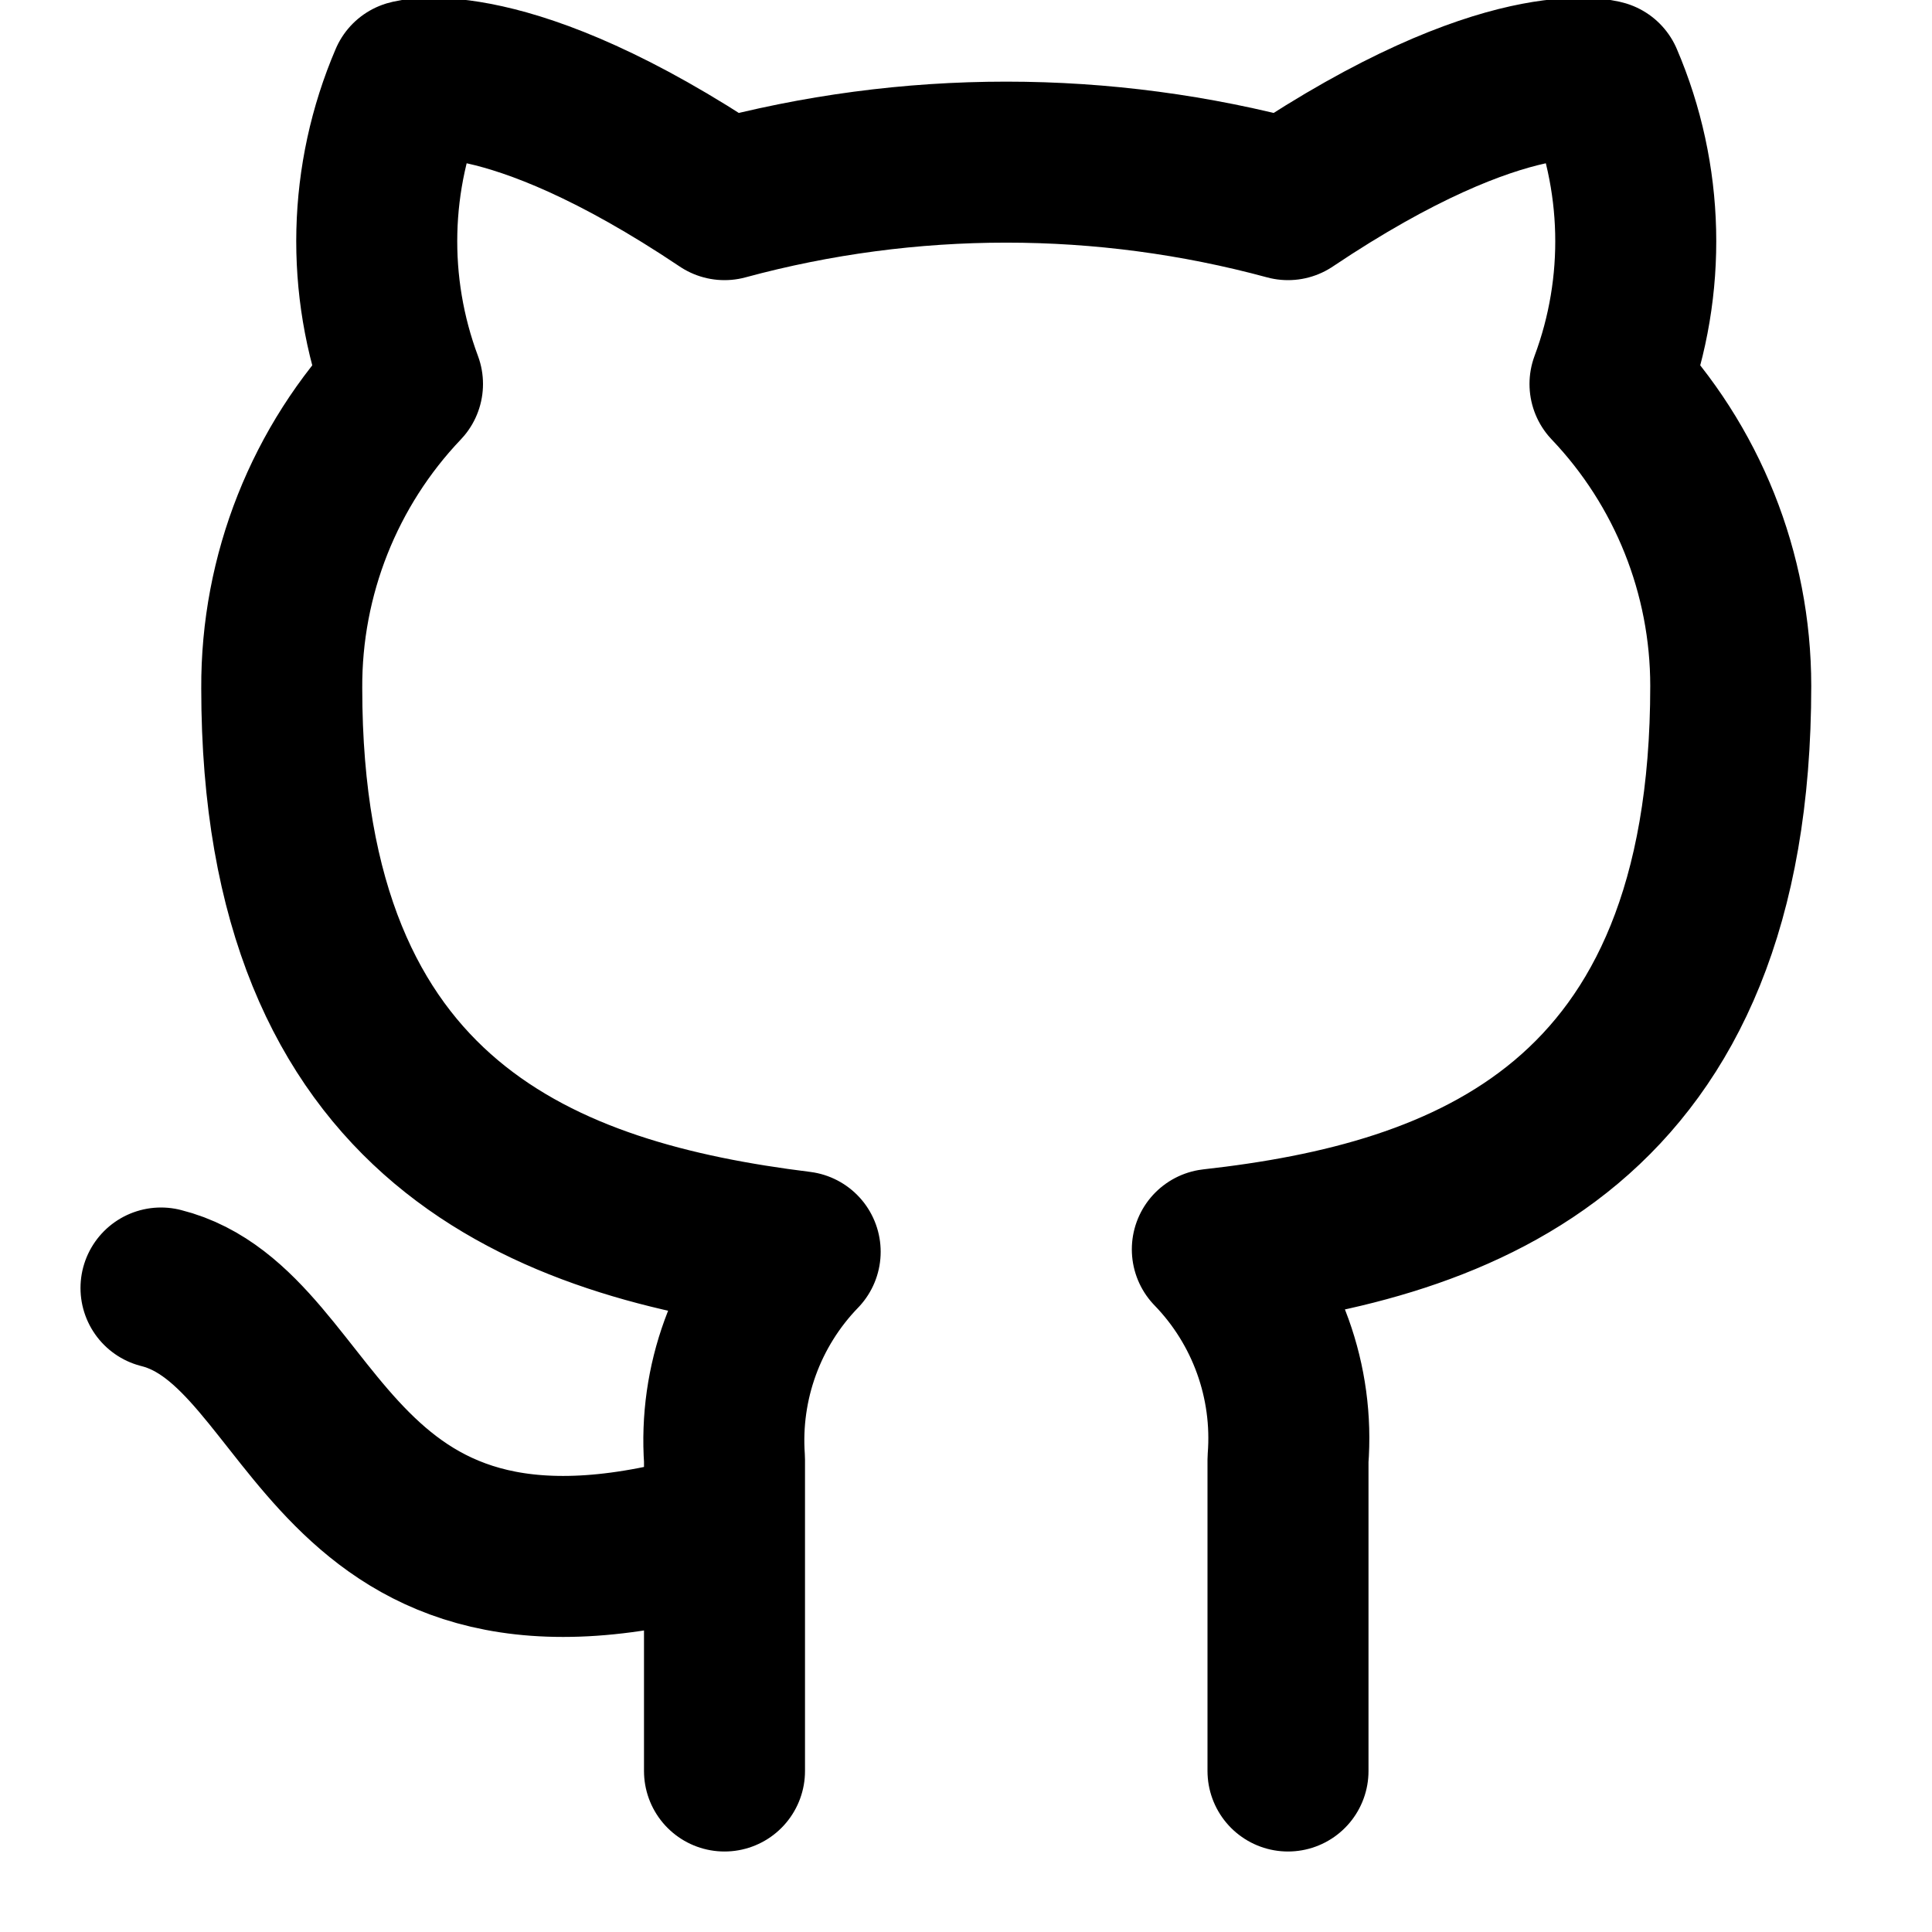
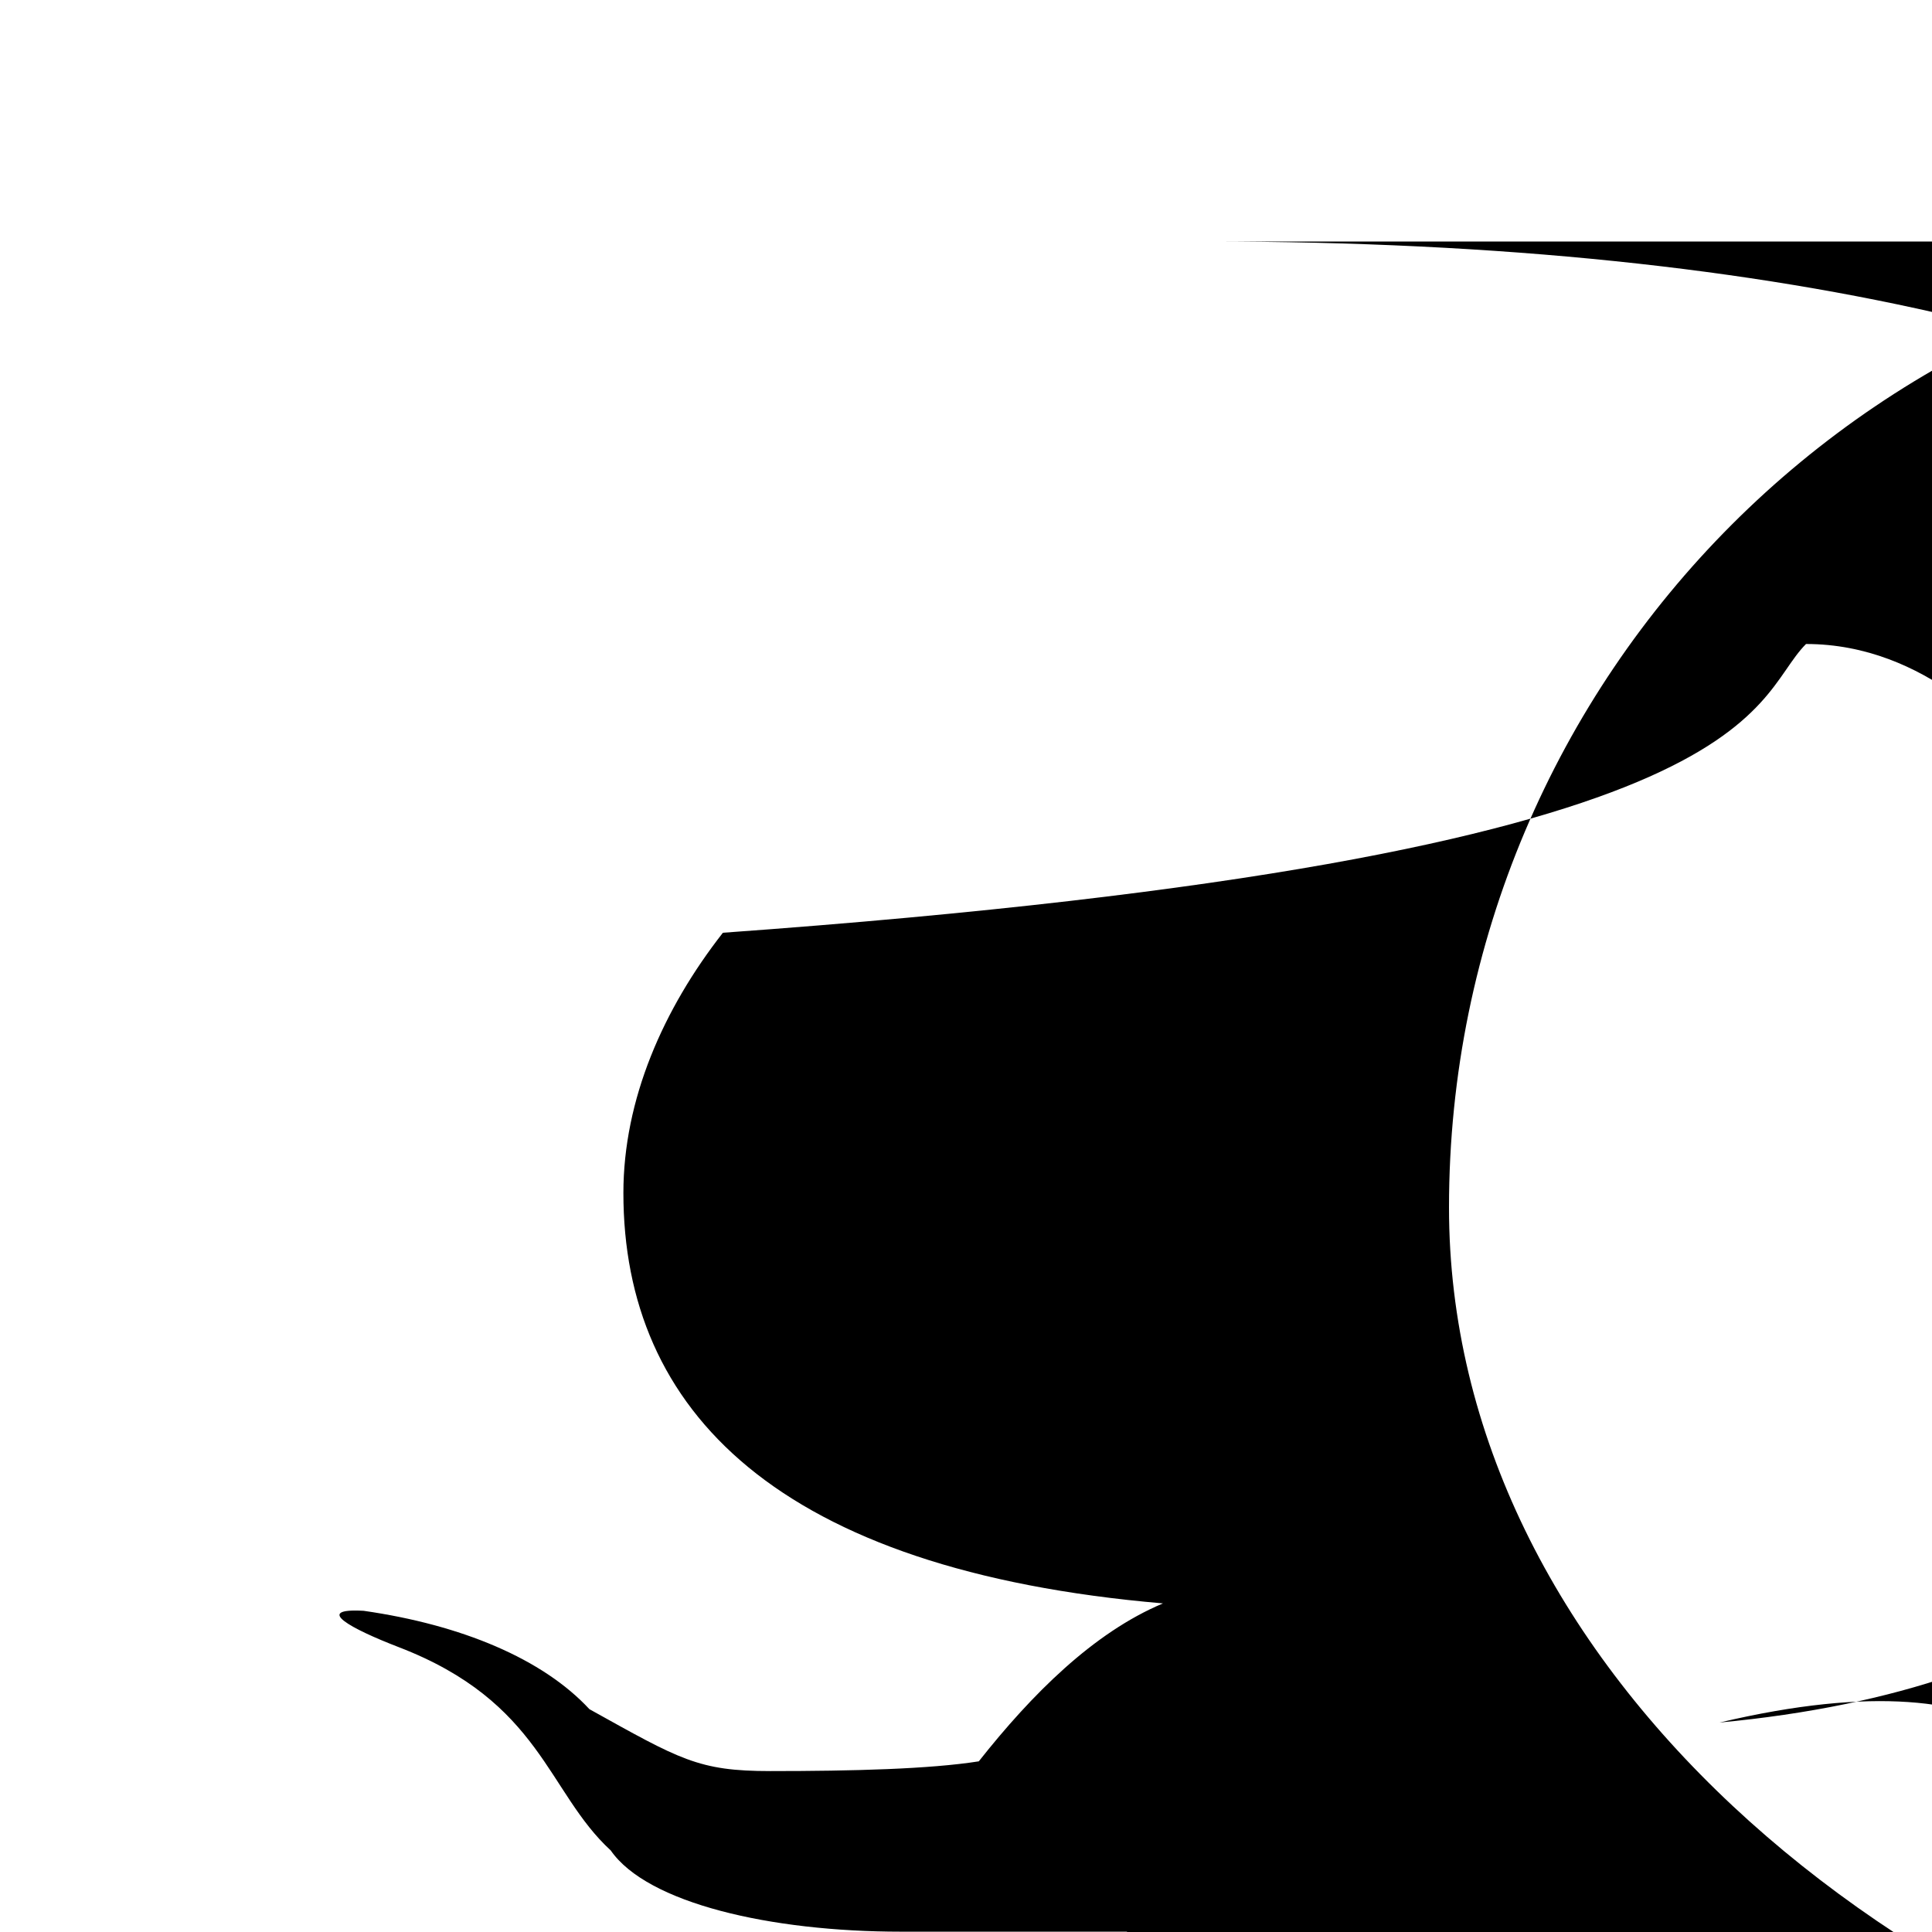
- <svg xmlns="http://www.w3.org/2000/svg" width="24" height="24" viewBox="0 0 24 24" fill="none" stroke="currentColor" stroke-width="2" stroke-linecap="round" stroke-linejoin="round" class="feather feather-github">
-   <path d="M9 19c-5 1.5-5-2.5-7-3m14 6v-3.87a3.37 3.37 0 0 0-.94-2.61c3.14-.35 6.44-1.54 6.44-7A5.44 5.44 0 0 0 20 4.77 5.07 5.07 0 0 0 19.91 1S18.73.65 16 2.48a13.38 13.38 0 0 0-7 0C6.27.65 5.09 1 5.09 1A5.07 5.07 0 0 0 5 4.77a5.44 5.44 0 0 0-1.5 3.78c0 5.42 3.3 6.61 6.44 7A3.37 3.37 0 0 0 9 18.13V22" />
+ <svg xmlns="http://www.w3.org/2000/svg" x="0px" y="0px" width="24" height="24" viewBox="0 0 24 24">
+   <path d="M30,3C23.373,3,18,8.373,18,15c0,5.623,5.372,10.328,12.092,11.63 C14.036,26.468,14,26.28,14,26.047v-2.051c-1.487,0-2.603,0-2.808,0c-1.621,0-3.151-0.353-3.605-1.009 c-0.793-0.729-0.861-1.844-2.635-2.526c-0.589-0.227-1.069-0.486-0.435-0.451c1.215,0.174,2.225,0.596,2.805,1.222 c1.128,0.627,1.353,0.769,2.246,0.769c1.033,0,1.981-0.025,2.591-0.121c0.658-0.833,1.425-1.6,2.288-1.962c-4.796-0.411-6.703-2.399-6.703-5.098c0-1.162,0.495-2.286,1.236-3.233 C22.053,10.647,21.706,8.73,22.435,8c1.5,0,2.485,1.166,2.746,1.481c1.477,0.731,1.141,2.656,0.702,3.594 c1.676,0.945,2.178,2.066,2.178,3.226c0,2.697-2.304,4.684-6.7,5.097 C25.199,20.49,26,22.1,26,23.313v2.734c0,0.104-0.023,0.179-0.035,0.268C31.641,24.676,35,20.236,35,15C35,8.373,29.627,3,15,3z" />
</svg>
